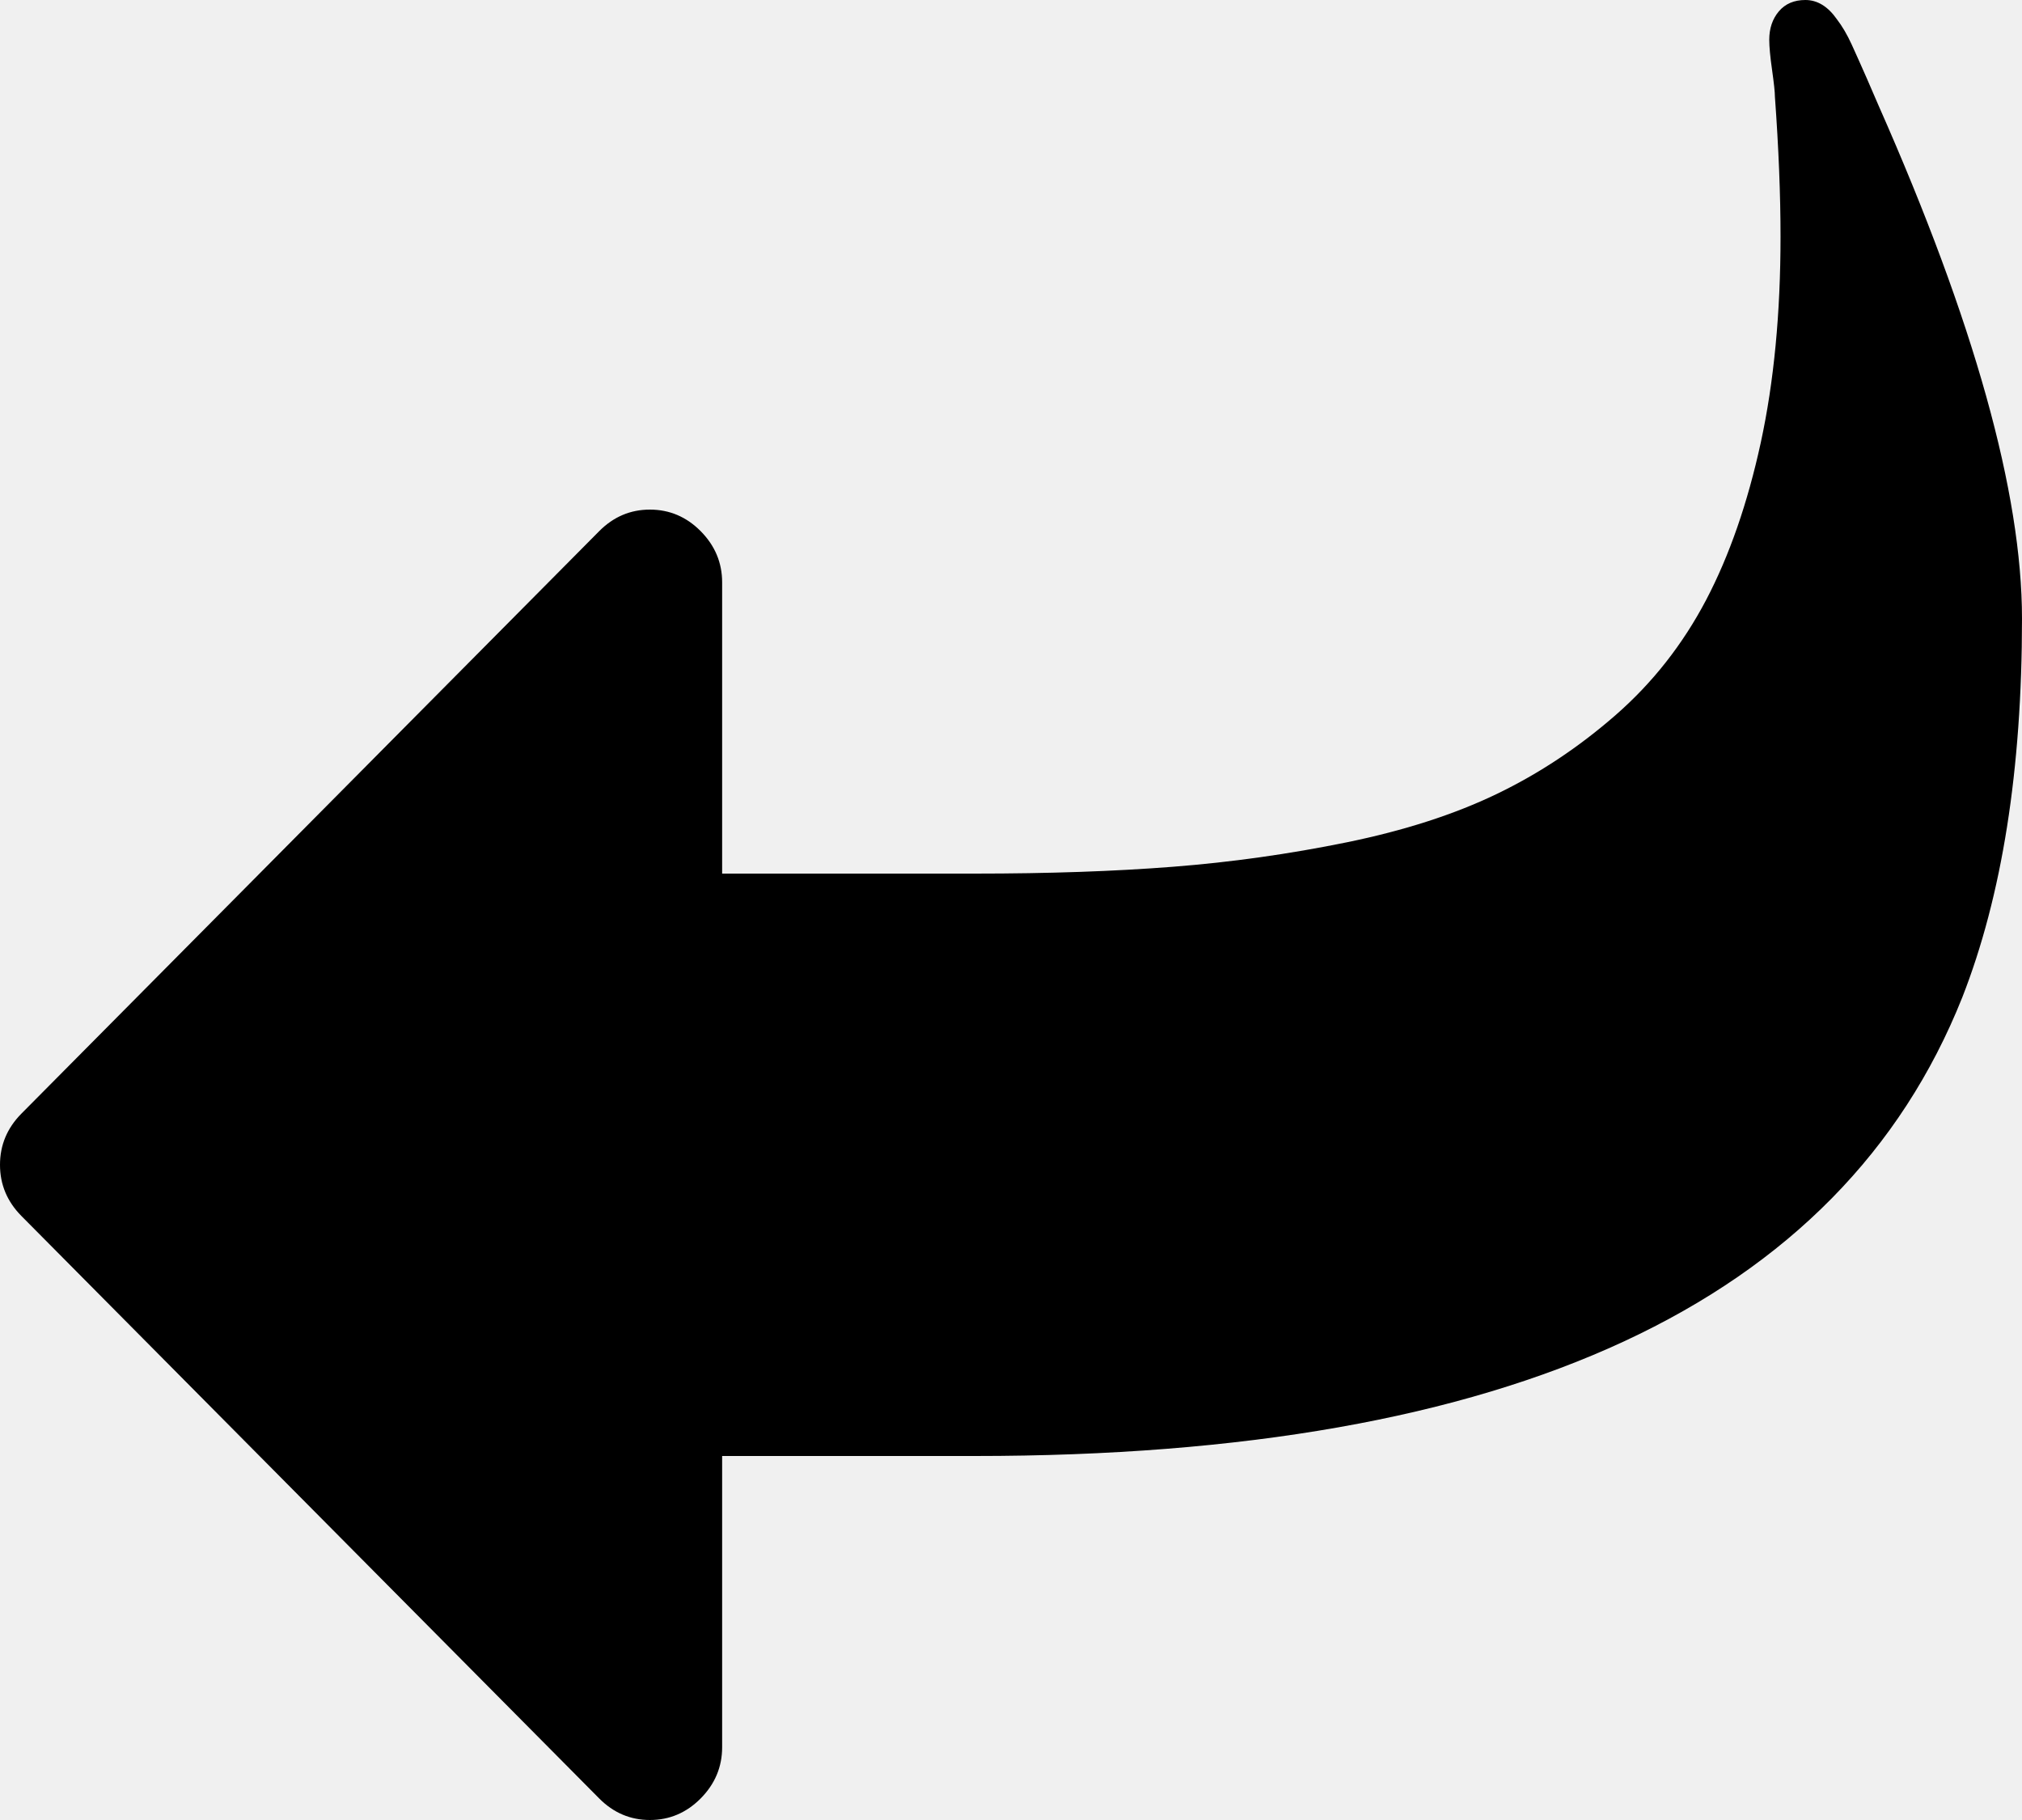
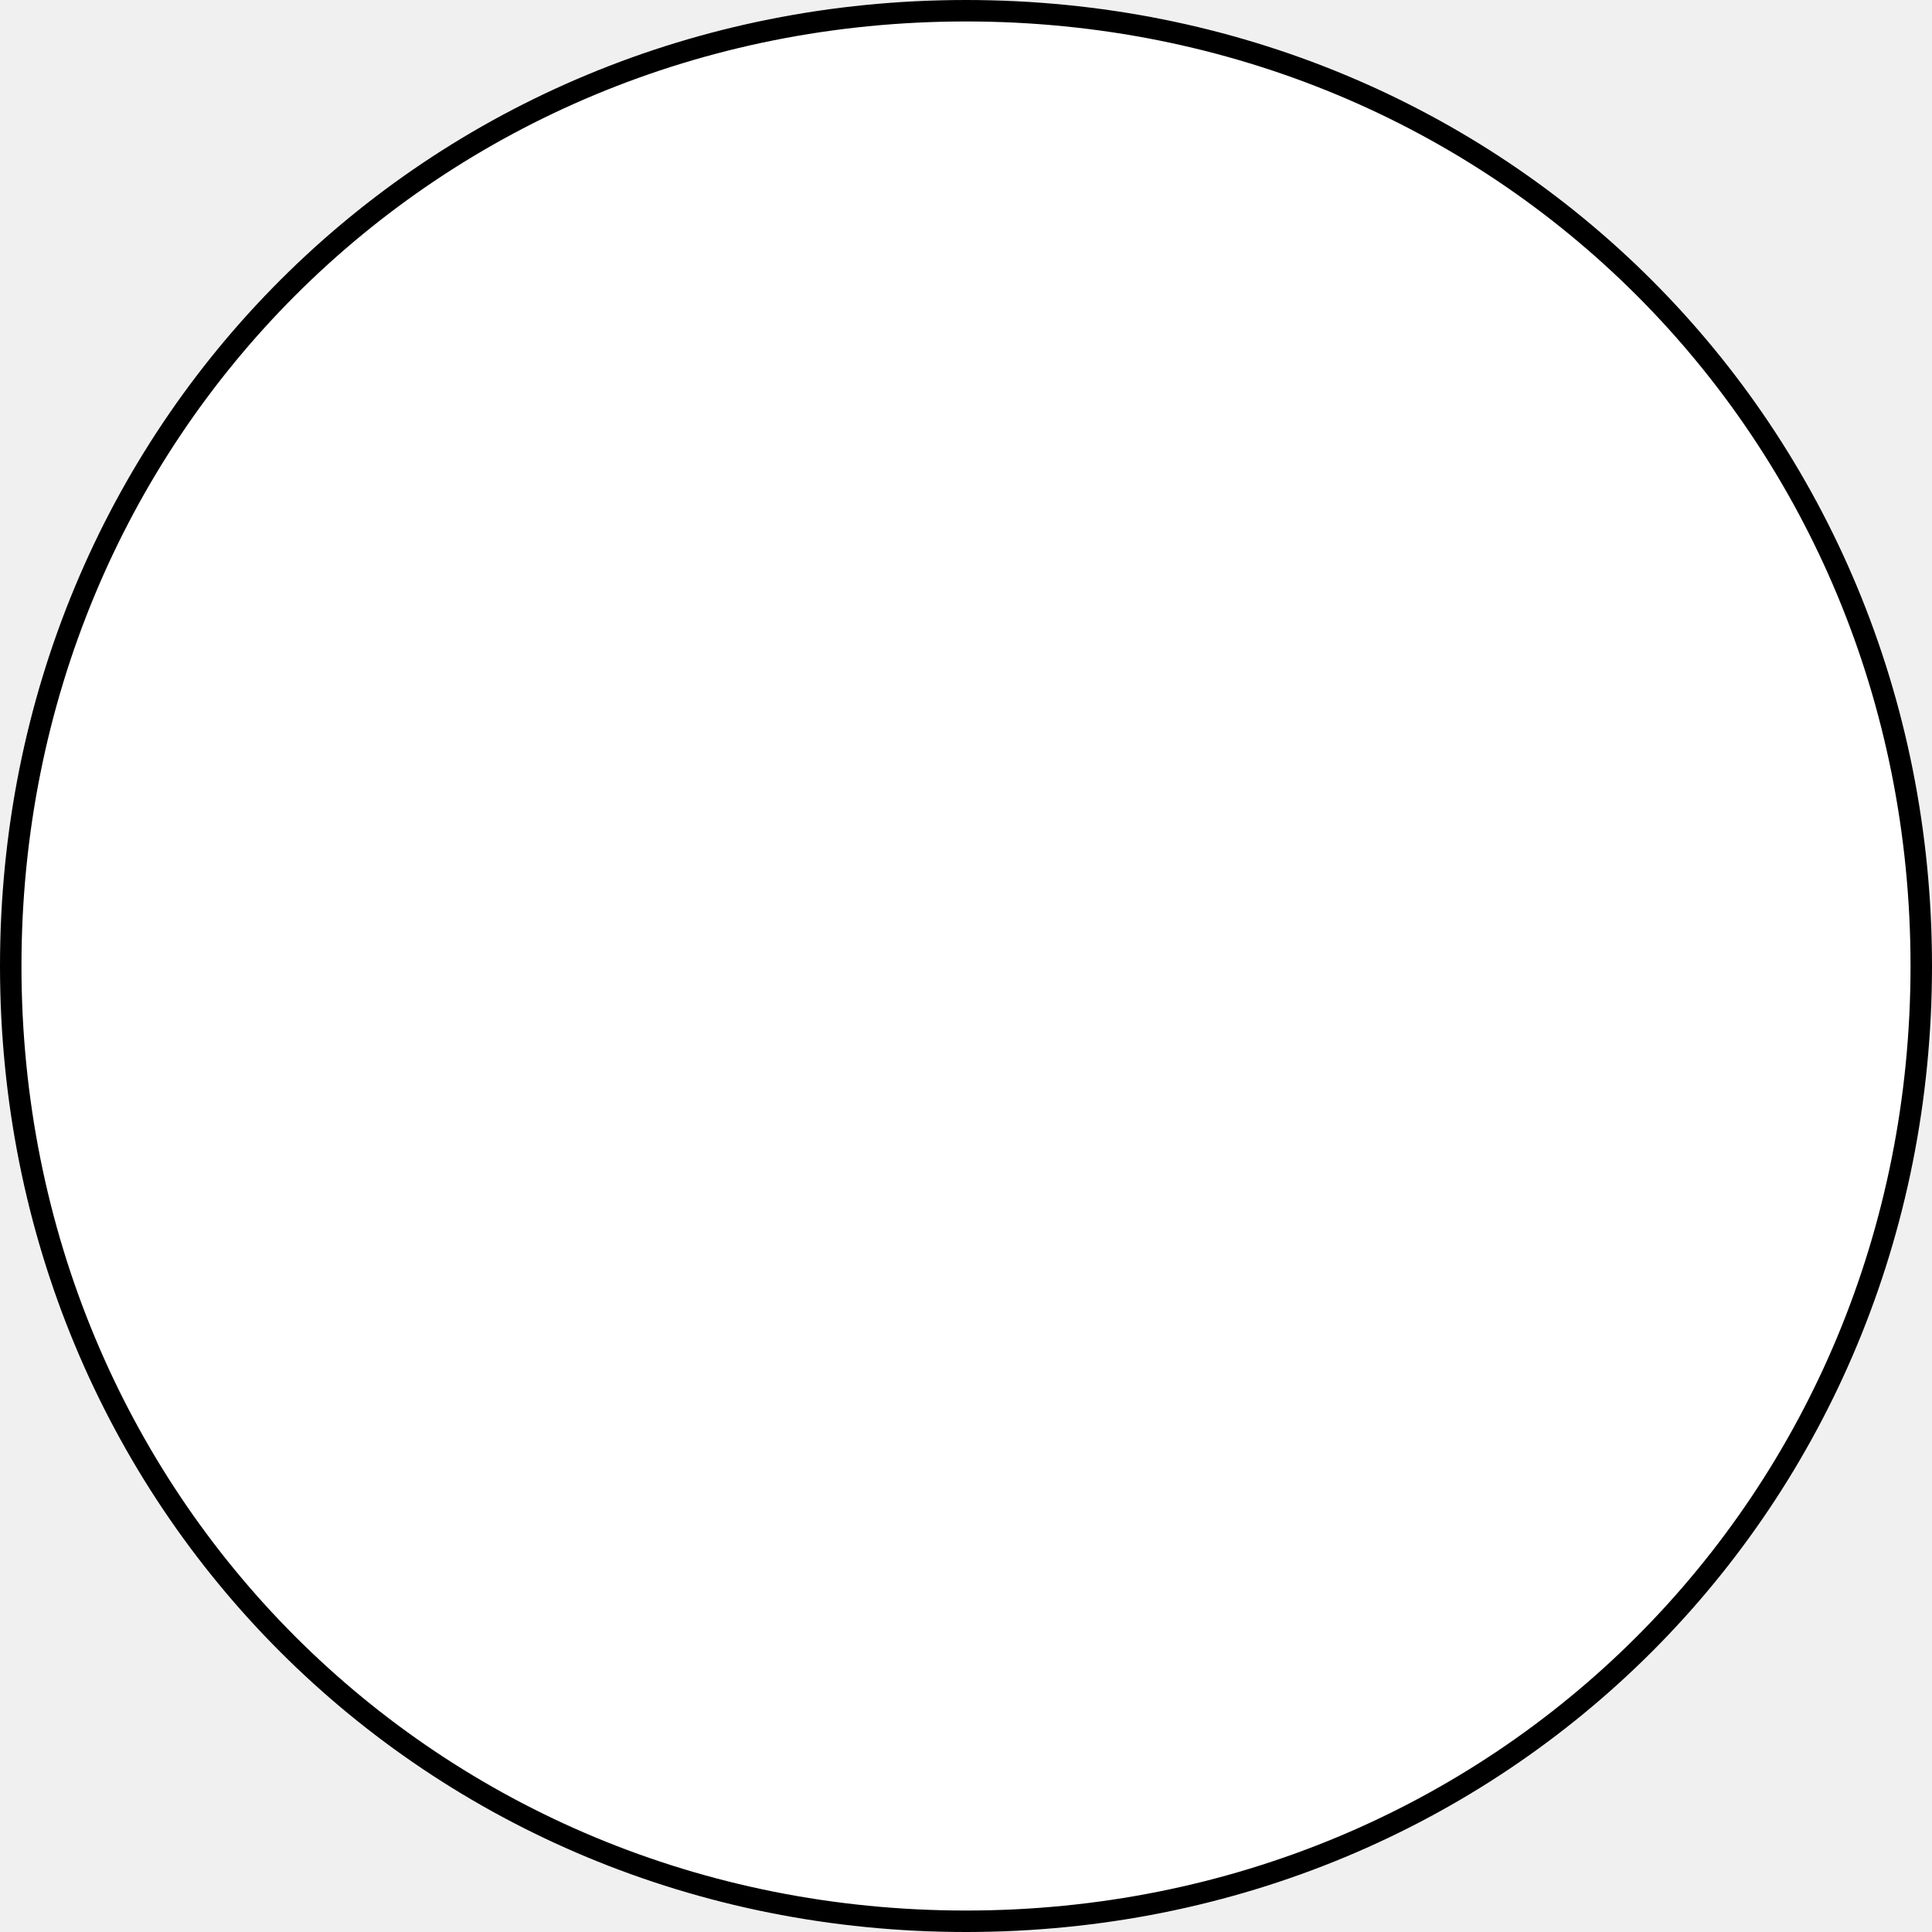
- <svg xmlns="http://www.w3.org/2000/svg" version="1.1" width="50px" height="45px">
-   <g transform="matrix(1 0 0 1 -670 -32 )">
-     <path d="M 48.521 24.666  C 49.507 22.153  50 19.031  50 15.3  C 50 12.188  48.819 7.959  46.456 2.616  C 46.401 2.484  46.303 2.259  46.164 1.941  C 46.024 1.622  45.898 1.341  45.787 1.097  C 45.675 0.853  45.554 0.647  45.424 0.478  C 45.201 0.159  44.94 0  44.643 0  C 44.364 0  44.145 0.094  43.987 0.281  C 43.829 0.469  43.75 0.703  43.75 0.984  C 43.75 1.153  43.773 1.402  43.82 1.73  C 43.866 2.058  43.89 2.278  43.89 2.391  C 43.983 3.666  44.029 4.819  44.029 5.85  C 44.029 7.744  43.866 9.441  43.541 10.941  C 43.215 12.441  42.764 13.739  42.188 14.836  C 41.611 15.933  40.867 16.88  39.955 17.677  C 39.044 18.473  38.063 19.125  37.012 19.631  C 35.961 20.137  34.724 20.536  33.301 20.827  C 31.878 21.117  30.445 21.319  29.004 21.431  C 27.562 21.544  25.93 21.6  24.107 21.6  L 17.857 21.6  L 17.857 14.4  C 17.857 13.912  17.68 13.491  17.327 13.134  C 16.974 12.778  16.555 12.6  16.071 12.6  C 15.588 12.6  15.169 12.778  14.816 13.134  L 0.53 27.534  C 0.177 27.891  0 28.312  0 28.8  C 0 29.288  0.177 29.709  0.53 30.066  L 14.816 44.466  C 15.169 44.822  15.588 45  16.071 45  C 16.555 45  16.974 44.822  17.327 44.466  C 17.68 44.109  17.857 43.688  17.857 43.2  L 17.857 36  L 24.107 36  C 37.37 36  45.508 32.222  48.521 24.666  Z " fill-rule="nonzero" fill="#000000" stroke="none" transform="matrix(1 0 0 1 670 32 )" />
+ <svg xmlns="http://www.w3.org/2000/svg" version="1.1" width="90px" height="90px">
+   <g transform="matrix(1 0 0 1 -650 -10 )">
+     <path d="M 695 10  C 720.2 10  740 29.8  740 55  C 740 80.2  720.2 100  695 100  C 669.8 100  650 80.2  650 55  C 650 29.8  669.8 10  695 10  Z " fill-rule="nonzero" fill="#ffffff" stroke="none" />
+     <path d="M 695 10.5  C 719.92 10.5  739.5 30.08  739.5 55  C 739.5 79.92  719.92 99.5  695 99.5  C 670.08 99.5  650.5 79.92  650.5 55  C 650.5 30.08  670.08 10.5  695 10.5  Z " stroke-width="1" stroke="#000000" fill="none" />
  </g>
</svg>
